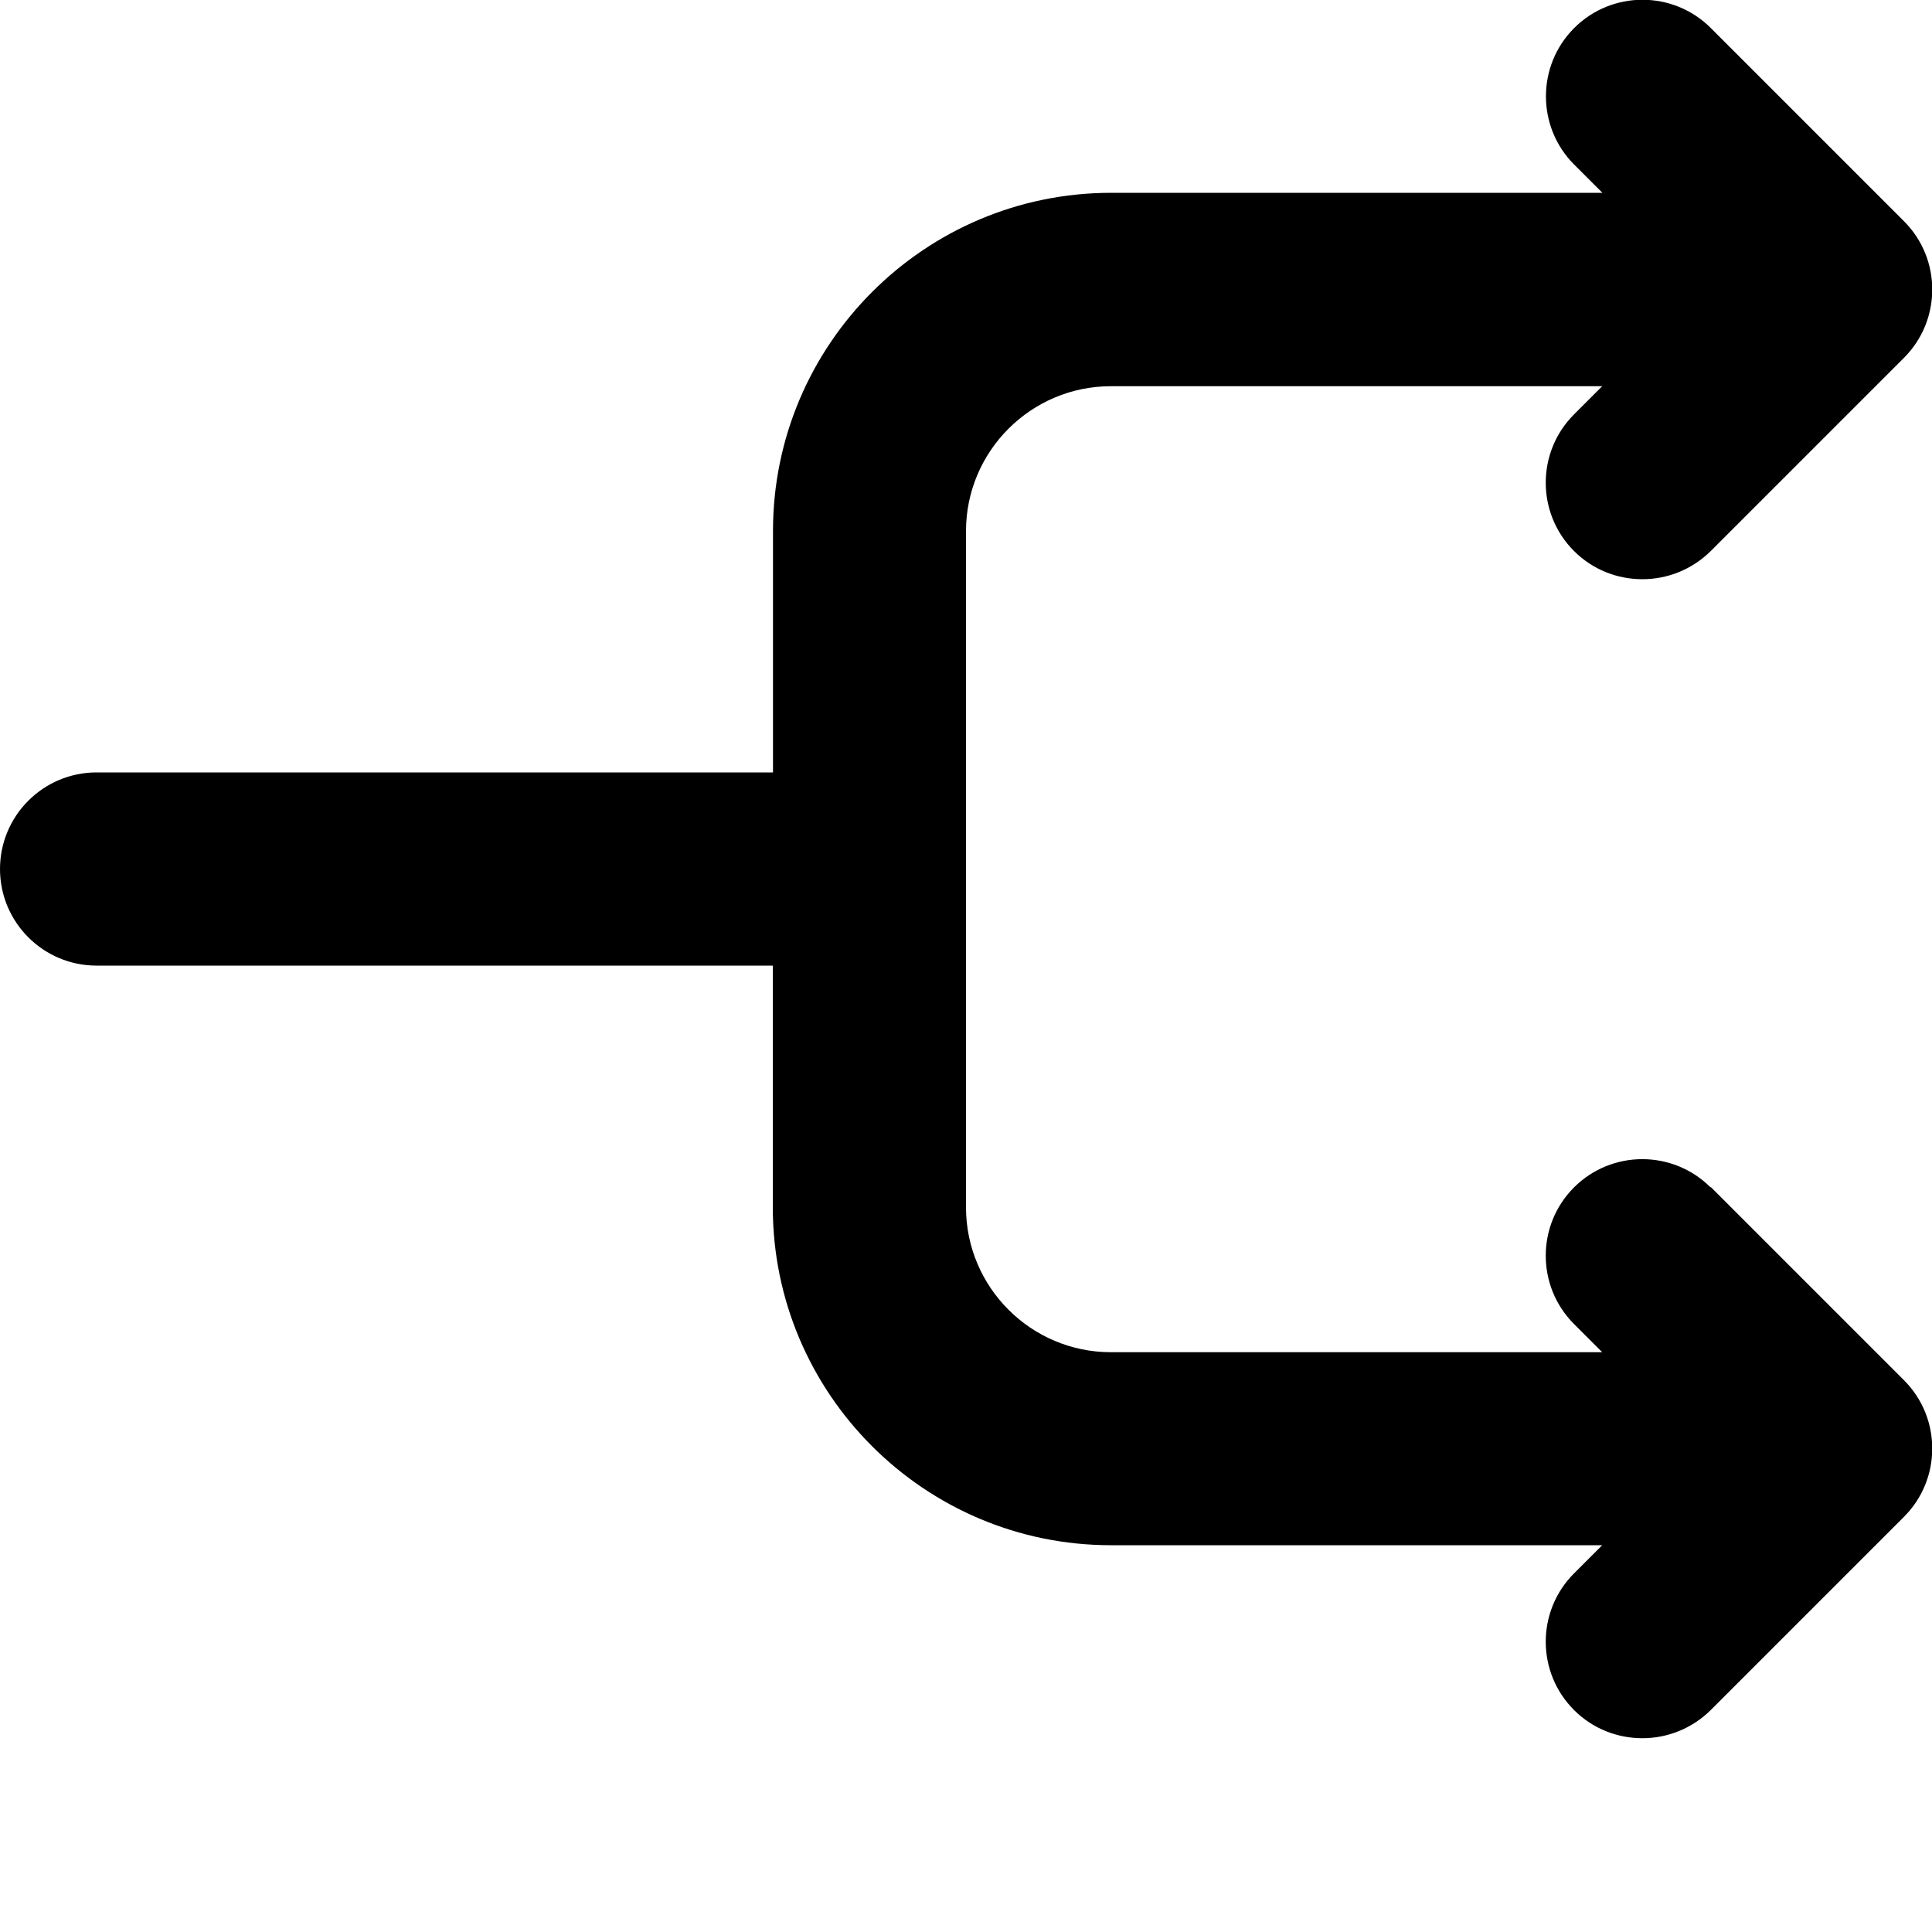
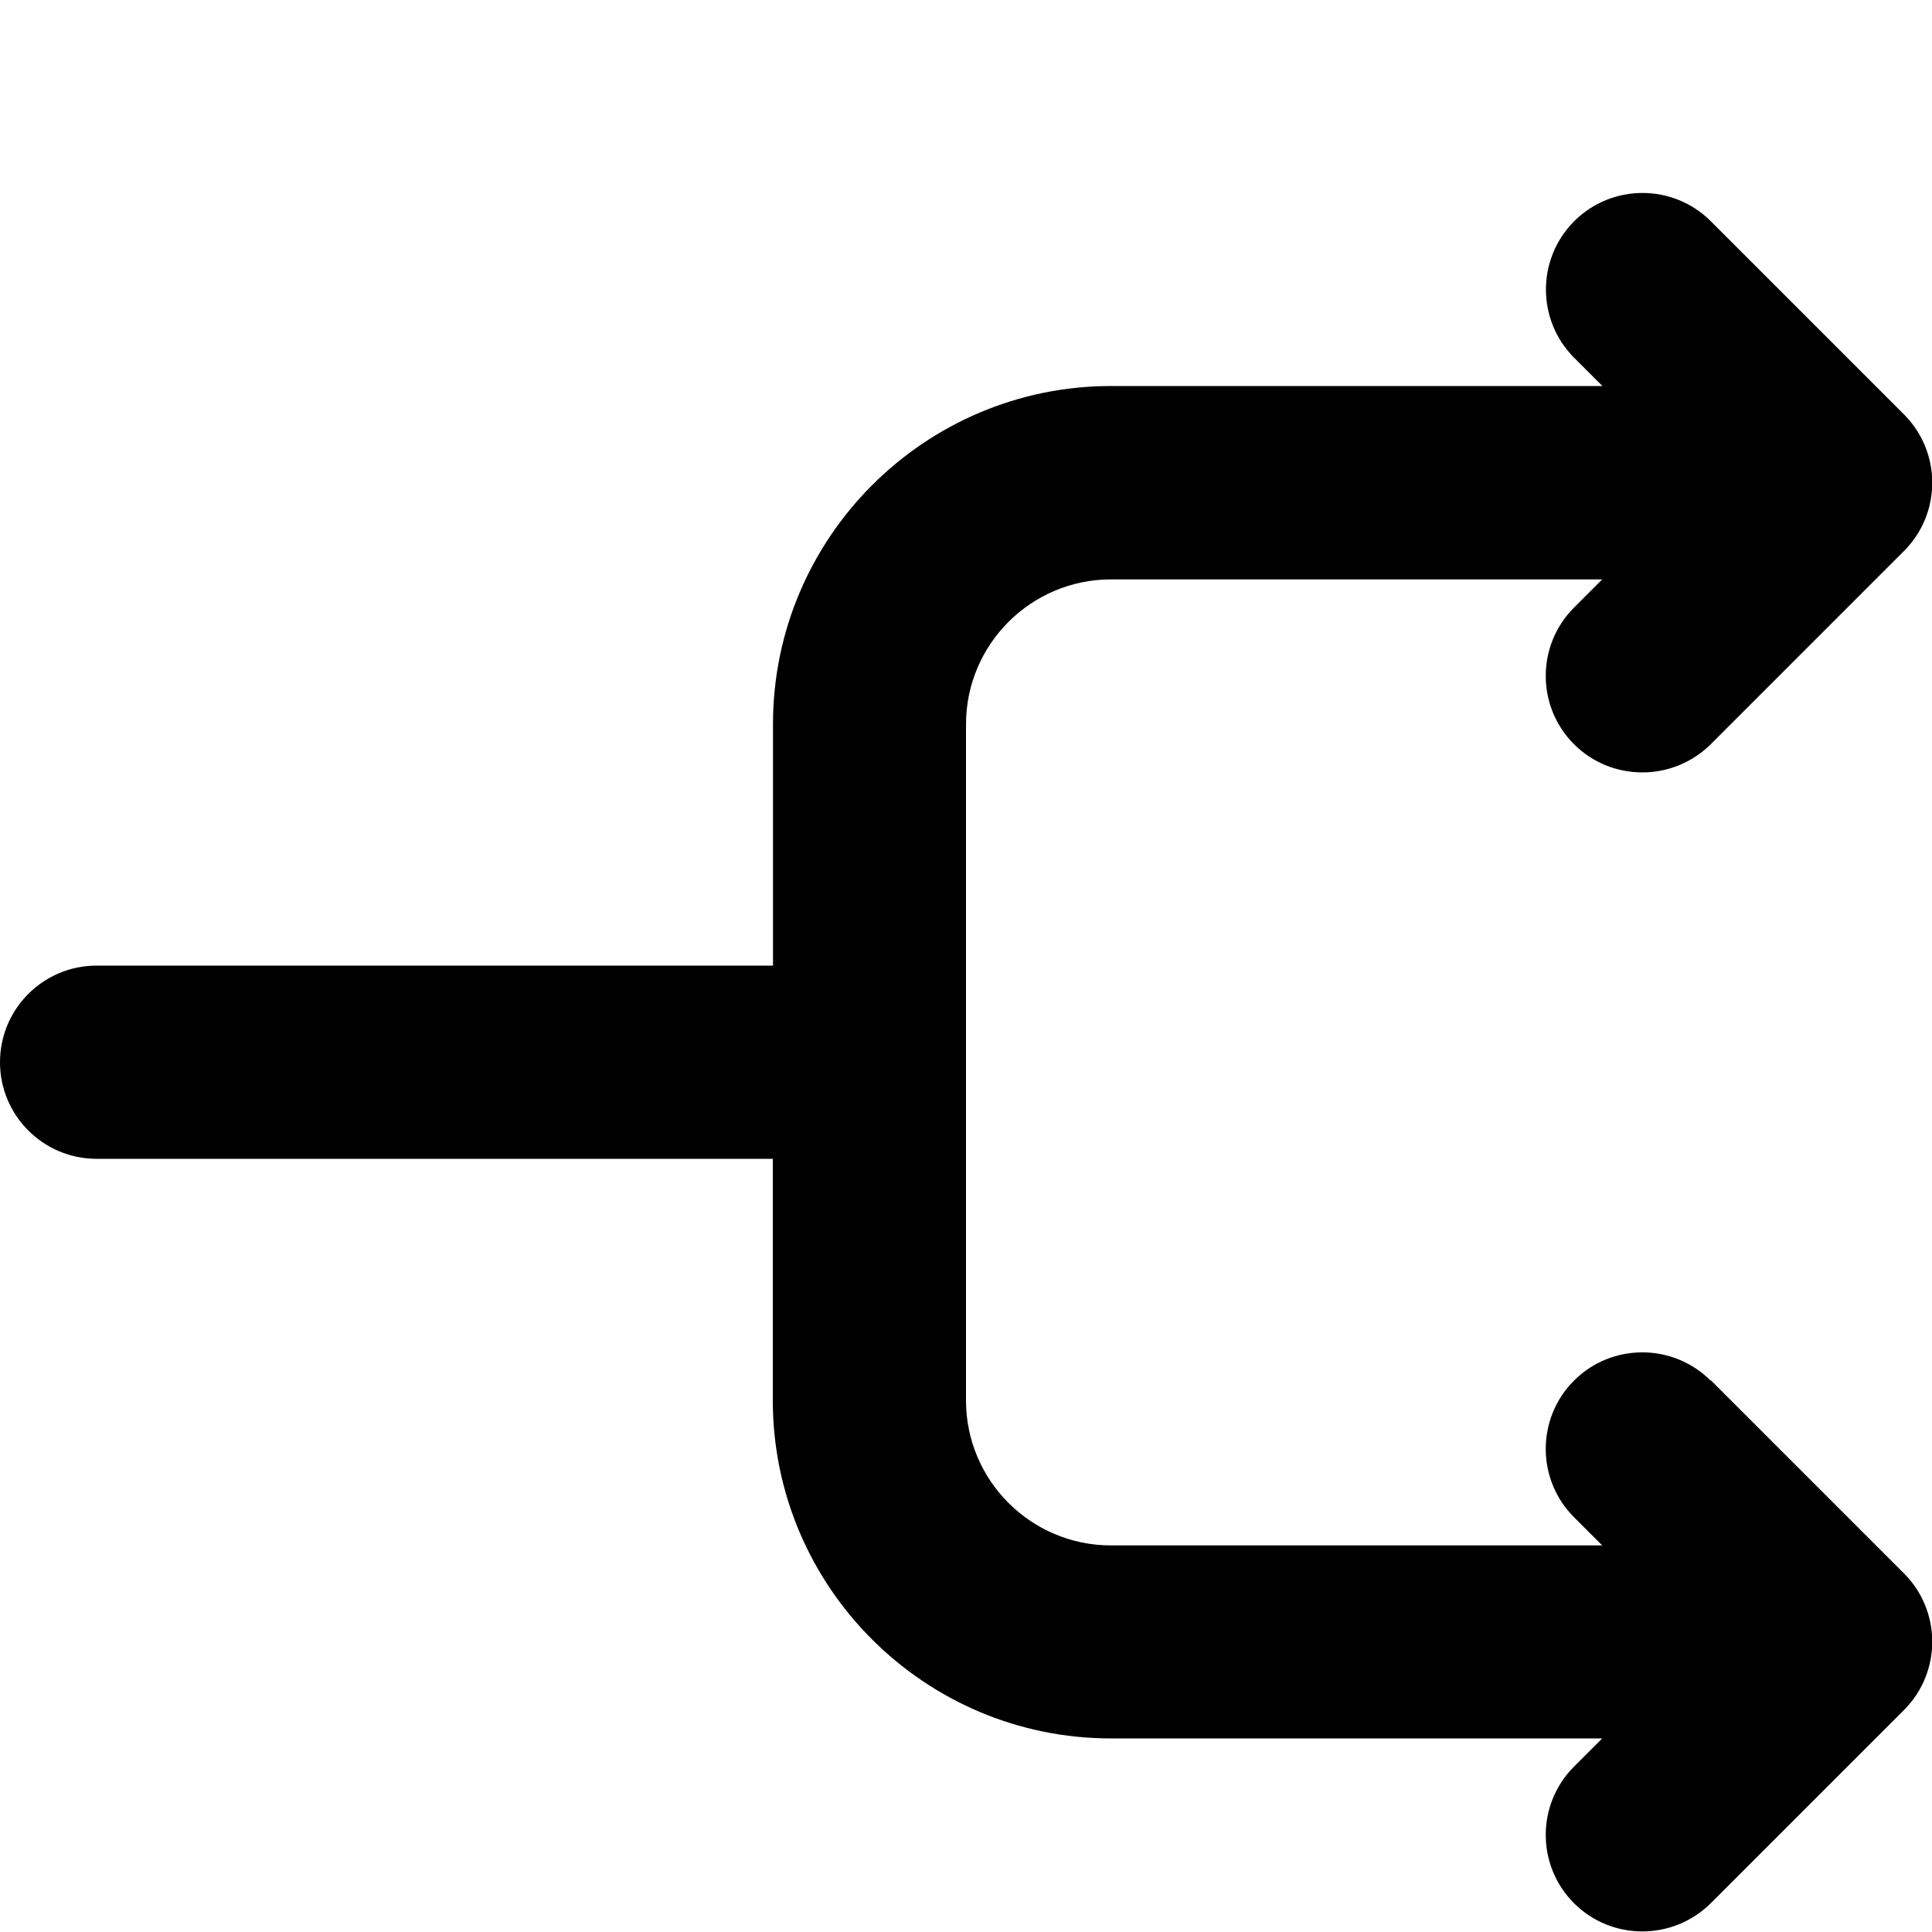
<svg xmlns="http://www.w3.org/2000/svg" width="10" height="10" viewBox="0 0 10 10" fill="currentColor">
-   <path d="M8.854 6.146C8.659 5.951 8.342 5.951 8.147 6.146C7.952 6.341 7.952 6.658 8.147 6.853L8.293 6.999H5.75C5.337 6.999 5 6.663 5 6.249V2.749C5 2.335 5.337 1.999 5.75 1.999H8.293L8.147 2.145C7.952 2.34 7.952 2.657 8.147 2.852C8.245 2.95 8.373 2.998 8.501 2.998C8.629 2.998 8.757 2.949 8.855 2.852L9.855 1.852C10.05 1.657 10.05 1.34 9.855 1.145L8.855 0.145C8.66 -0.05 8.343 -0.05 8.148 0.145C7.953 0.34 7.953 0.657 8.148 0.852L8.294 0.998H5.751C4.786 0.998 4.001 1.783 4.001 2.748V3.998H0.5C0.224 3.998 0 4.222 0 4.498C0 4.774 0.224 4.998 0.5 4.998H4V6.248C4 7.213 4.785 7.998 5.75 7.998H8.293L8.147 8.144C7.952 8.339 7.952 8.656 8.147 8.851C8.245 8.949 8.373 8.997 8.501 8.997C8.629 8.997 8.757 8.948 8.855 8.851L9.855 7.851C10.05 7.656 10.05 7.339 9.855 7.144L8.855 6.144L8.854 6.146Z" />
+   <path d="M8.854 7.146C8.659 6.951 8.342 6.951 8.147 7.146C7.952 7.341 7.952 7.658 8.147 7.853L8.293 7.999H5.75C5.337 7.999 5 7.663 5 7.249V3.749C5 3.335 5.337 2.999 5.75 2.999H8.293L8.147 3.145C7.952 3.34 7.952 3.657 8.147 3.852C8.245 3.95 8.373 3.998 8.501 3.998C8.629 3.998 8.757 3.949 8.855 3.852L9.855 2.852C10.05 2.657 10.05 2.34 9.855 2.145L8.855 1.145C8.66 0.95 8.343 0.95 8.148 1.145C7.953 1.34 7.953 1.657 8.148 1.852L8.294 1.998H5.751C4.786 1.998 4.001 2.783 4.001 3.748V4.998H0.5C0.224 4.998 0 5.222 0 5.498C0 5.774 0.224 5.998 0.5 5.998H4V7.248C4 8.213 4.785 8.998 5.75 8.998H8.293L8.147 9.144C7.952 9.339 7.952 9.656 8.147 9.851C8.245 9.949 8.373 9.997 8.501 9.997C8.629 9.997 8.757 9.948 8.855 9.851L9.855 8.851C10.05 8.656 10.05 8.339 9.855 8.144L8.855 7.144L8.854 7.146Z" />
</svg>
